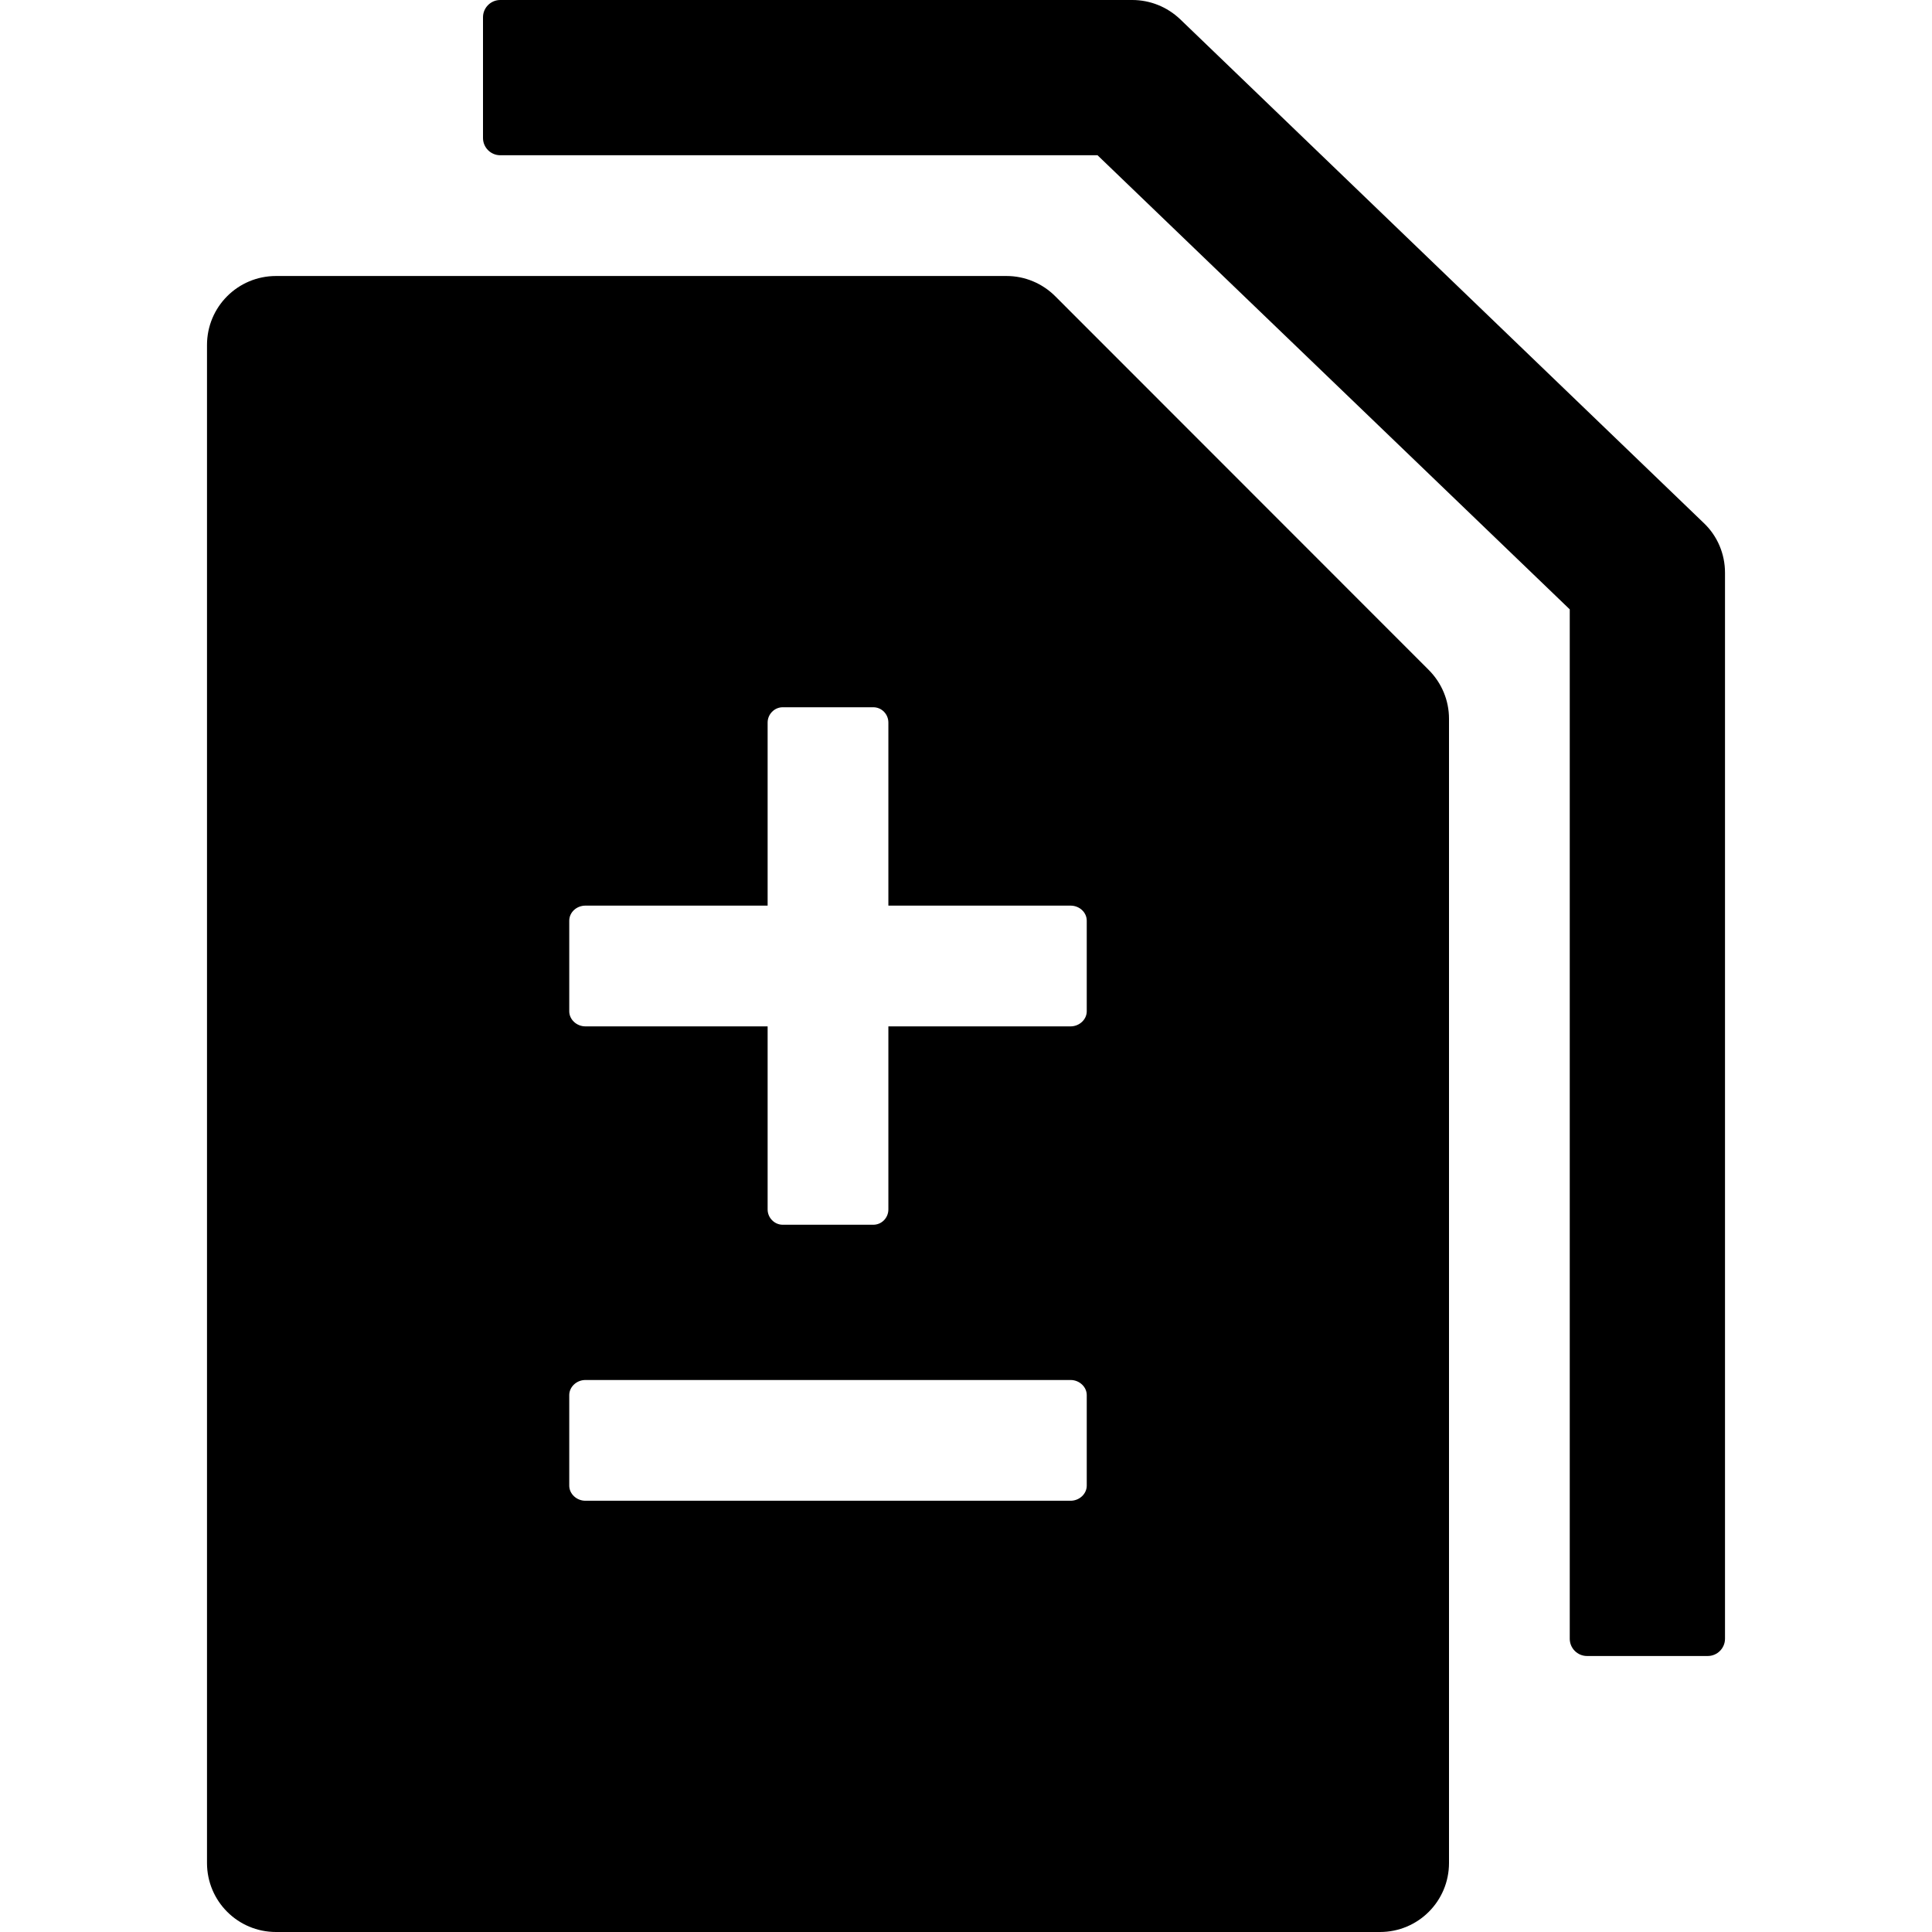
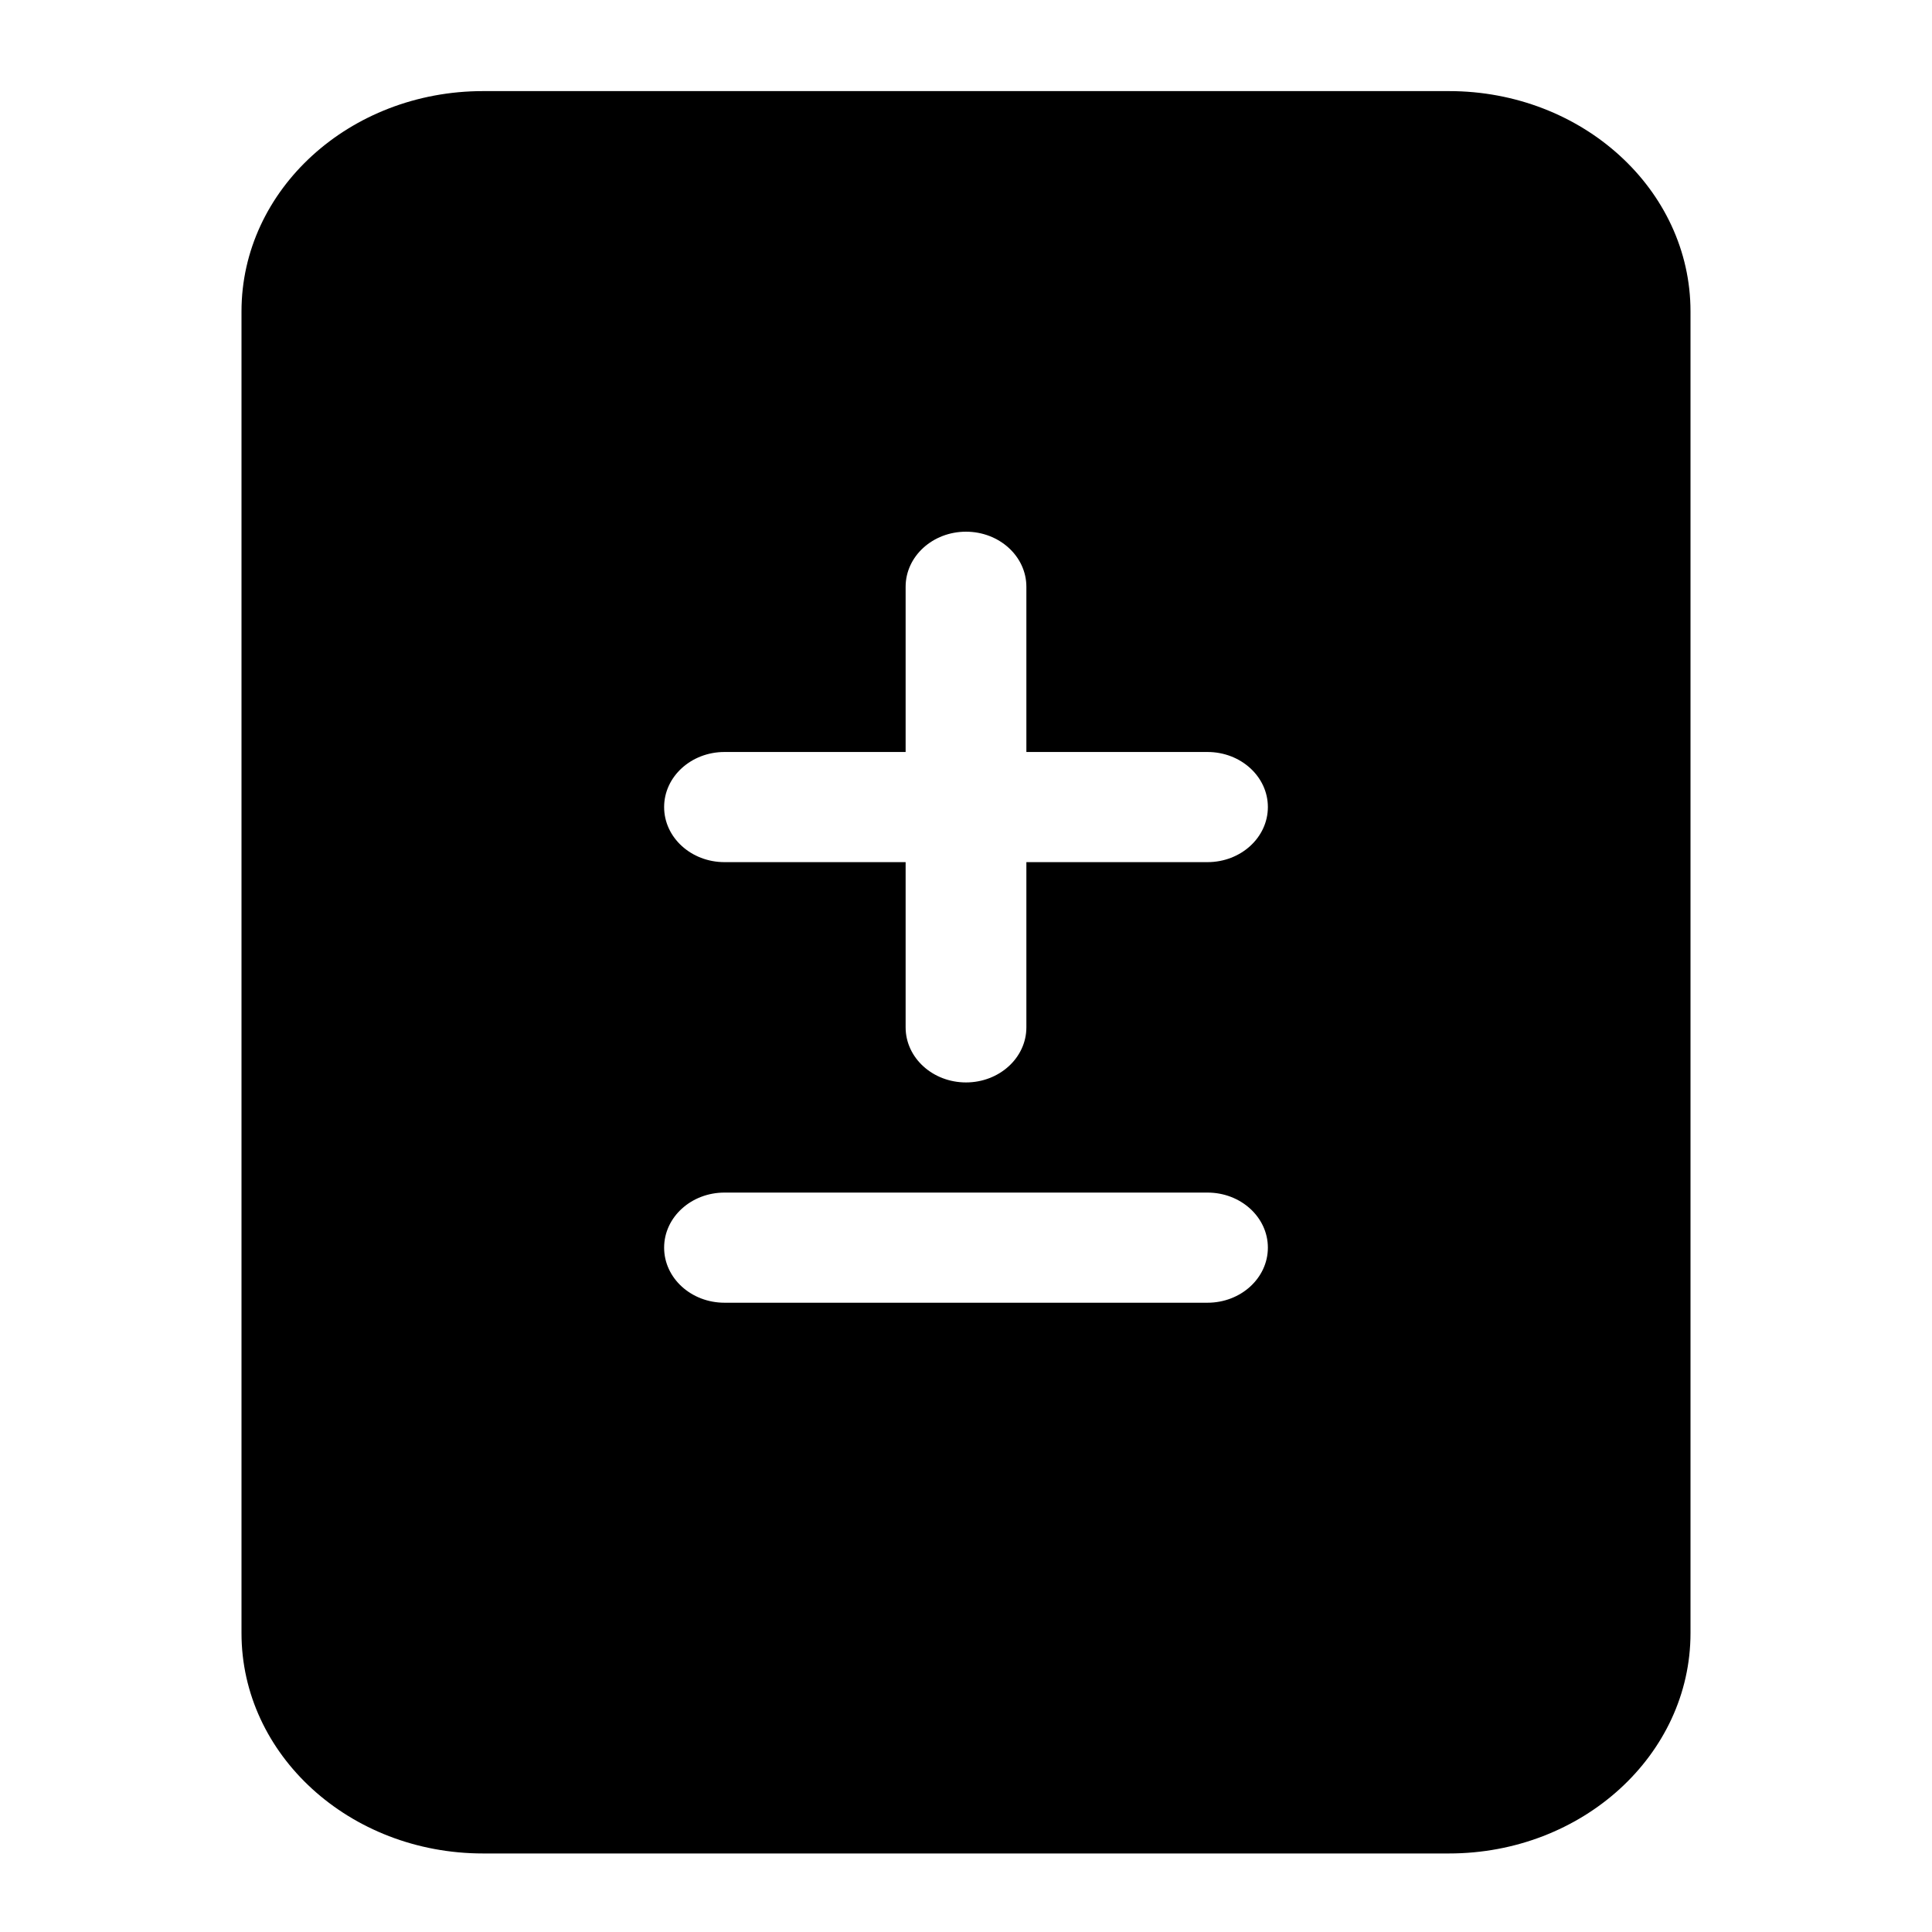
- <svg xmlns="http://www.w3.org/2000/svg" t="1655214831984" class="icon" viewBox="0 0 1024 1024" version="1.1" p-id="2100" width="200" height="200">
-   <defs>
-     <style type="text/css">@font-face { font-family: feedback-iconfont; src: url("//at.alicdn.com/t/font_1031158_u69w8yhxdu.woff2?t=1630033759944") format("woff2"), url("//at.alicdn.com/t/font_1031158_u69w8yhxdu.woff?t=1630033759944") format("woff"), url("//at.alicdn.com/t/font_1031158_u69w8yhxdu.ttf?t=1630033759944") format("truetype"); }
- </style>
-   </defs>
-   <path d="M903.086 277.257L625.486 10.171c-6.857-6.514-15.886-10.171-25.371-10.171H265.143c-5.029 0-9.143 4.114-9.143 9.143v64c0 5.029 4.114 9.143 9.143 9.143h316.571l250.286 240.686V868.571c0 5.029 4.114 9.143 9.143 9.143h64c5.029 0 9.143-4.114 9.143-9.143V303.543c0-9.943-4-19.429-11.2-26.286zM559.314 157.029c-6.857-6.857-16.114-10.743-25.829-10.743H146.286c-20.229 0-36.571 16.343-36.571 36.571v804.571c0 20.229 16.343 36.571 36.571 36.571h585.143c20.229 0 36.571-16.343 36.571-36.571V380.914c0-9.714-3.886-18.971-10.743-25.829L559.314 157.029zM576 787.429c0 4.343-3.886 8-8.571 8h-257.143c-4.686 0-8.571-3.657-8.571-8v-48c0-4.343 3.886-8 8.571-8h257.143c4.686 0 8.571 3.657 8.571 8v48z m0-251.429c0 4.343-3.886 8-8.571 8H470.857v97.029c0 4.457-3.543 8.114-8 8.114h-48c-4.343 0-8-3.657-8-8.114V544h-96.571c-4.686 0-8.571-3.657-8.571-8v-48c0-4.457 3.886-8 8.571-8H406.857v-97.029c0-4.457 3.657-8.114 8-8.114h48c4.457 0 8 3.657 8 8.114V480h96.571c4.686 0 8.571 3.543 8.571 8v48z" p-id="2101" />
+ <svg xmlns="http://www.w3.org/2000/svg" t="1756112937758" class="icon" viewBox="0 0 1024 1024" version="1.1" p-id="51983" width="200" height="200" id="svg1">
+   <defs id="defs1" />
+   <path d="M 768,48.286 H 256 A 128,116.761 0 0 0 128,165.047 V 865.613 A 128,116.761 0 0 0 256,982.374 H 768 A 128,116.761 0 0 0 896,865.613 V 165.047 A 128,116.761 0 0 0 768,48.286 Z M 544,310.998 v 87.571 h 96 a 32,29.19 0 0 1 0,58.38 h -96 v 87.571 a 32,29.19 0 0 1 -64,0 V 456.95 h -96 a 32,29.19 0 0 1 0,-58.38 h 96 v -87.571 a 32,29.19 0 0 1 64,0 z M 384,632.091 h 256 a 32,29.19 0 0 1 0,58.38 H 384 a 32,29.19 0 0 1 0,-58.38 z" p-id="51984" id="path1" style="stroke-width:0.955" />
</svg>
